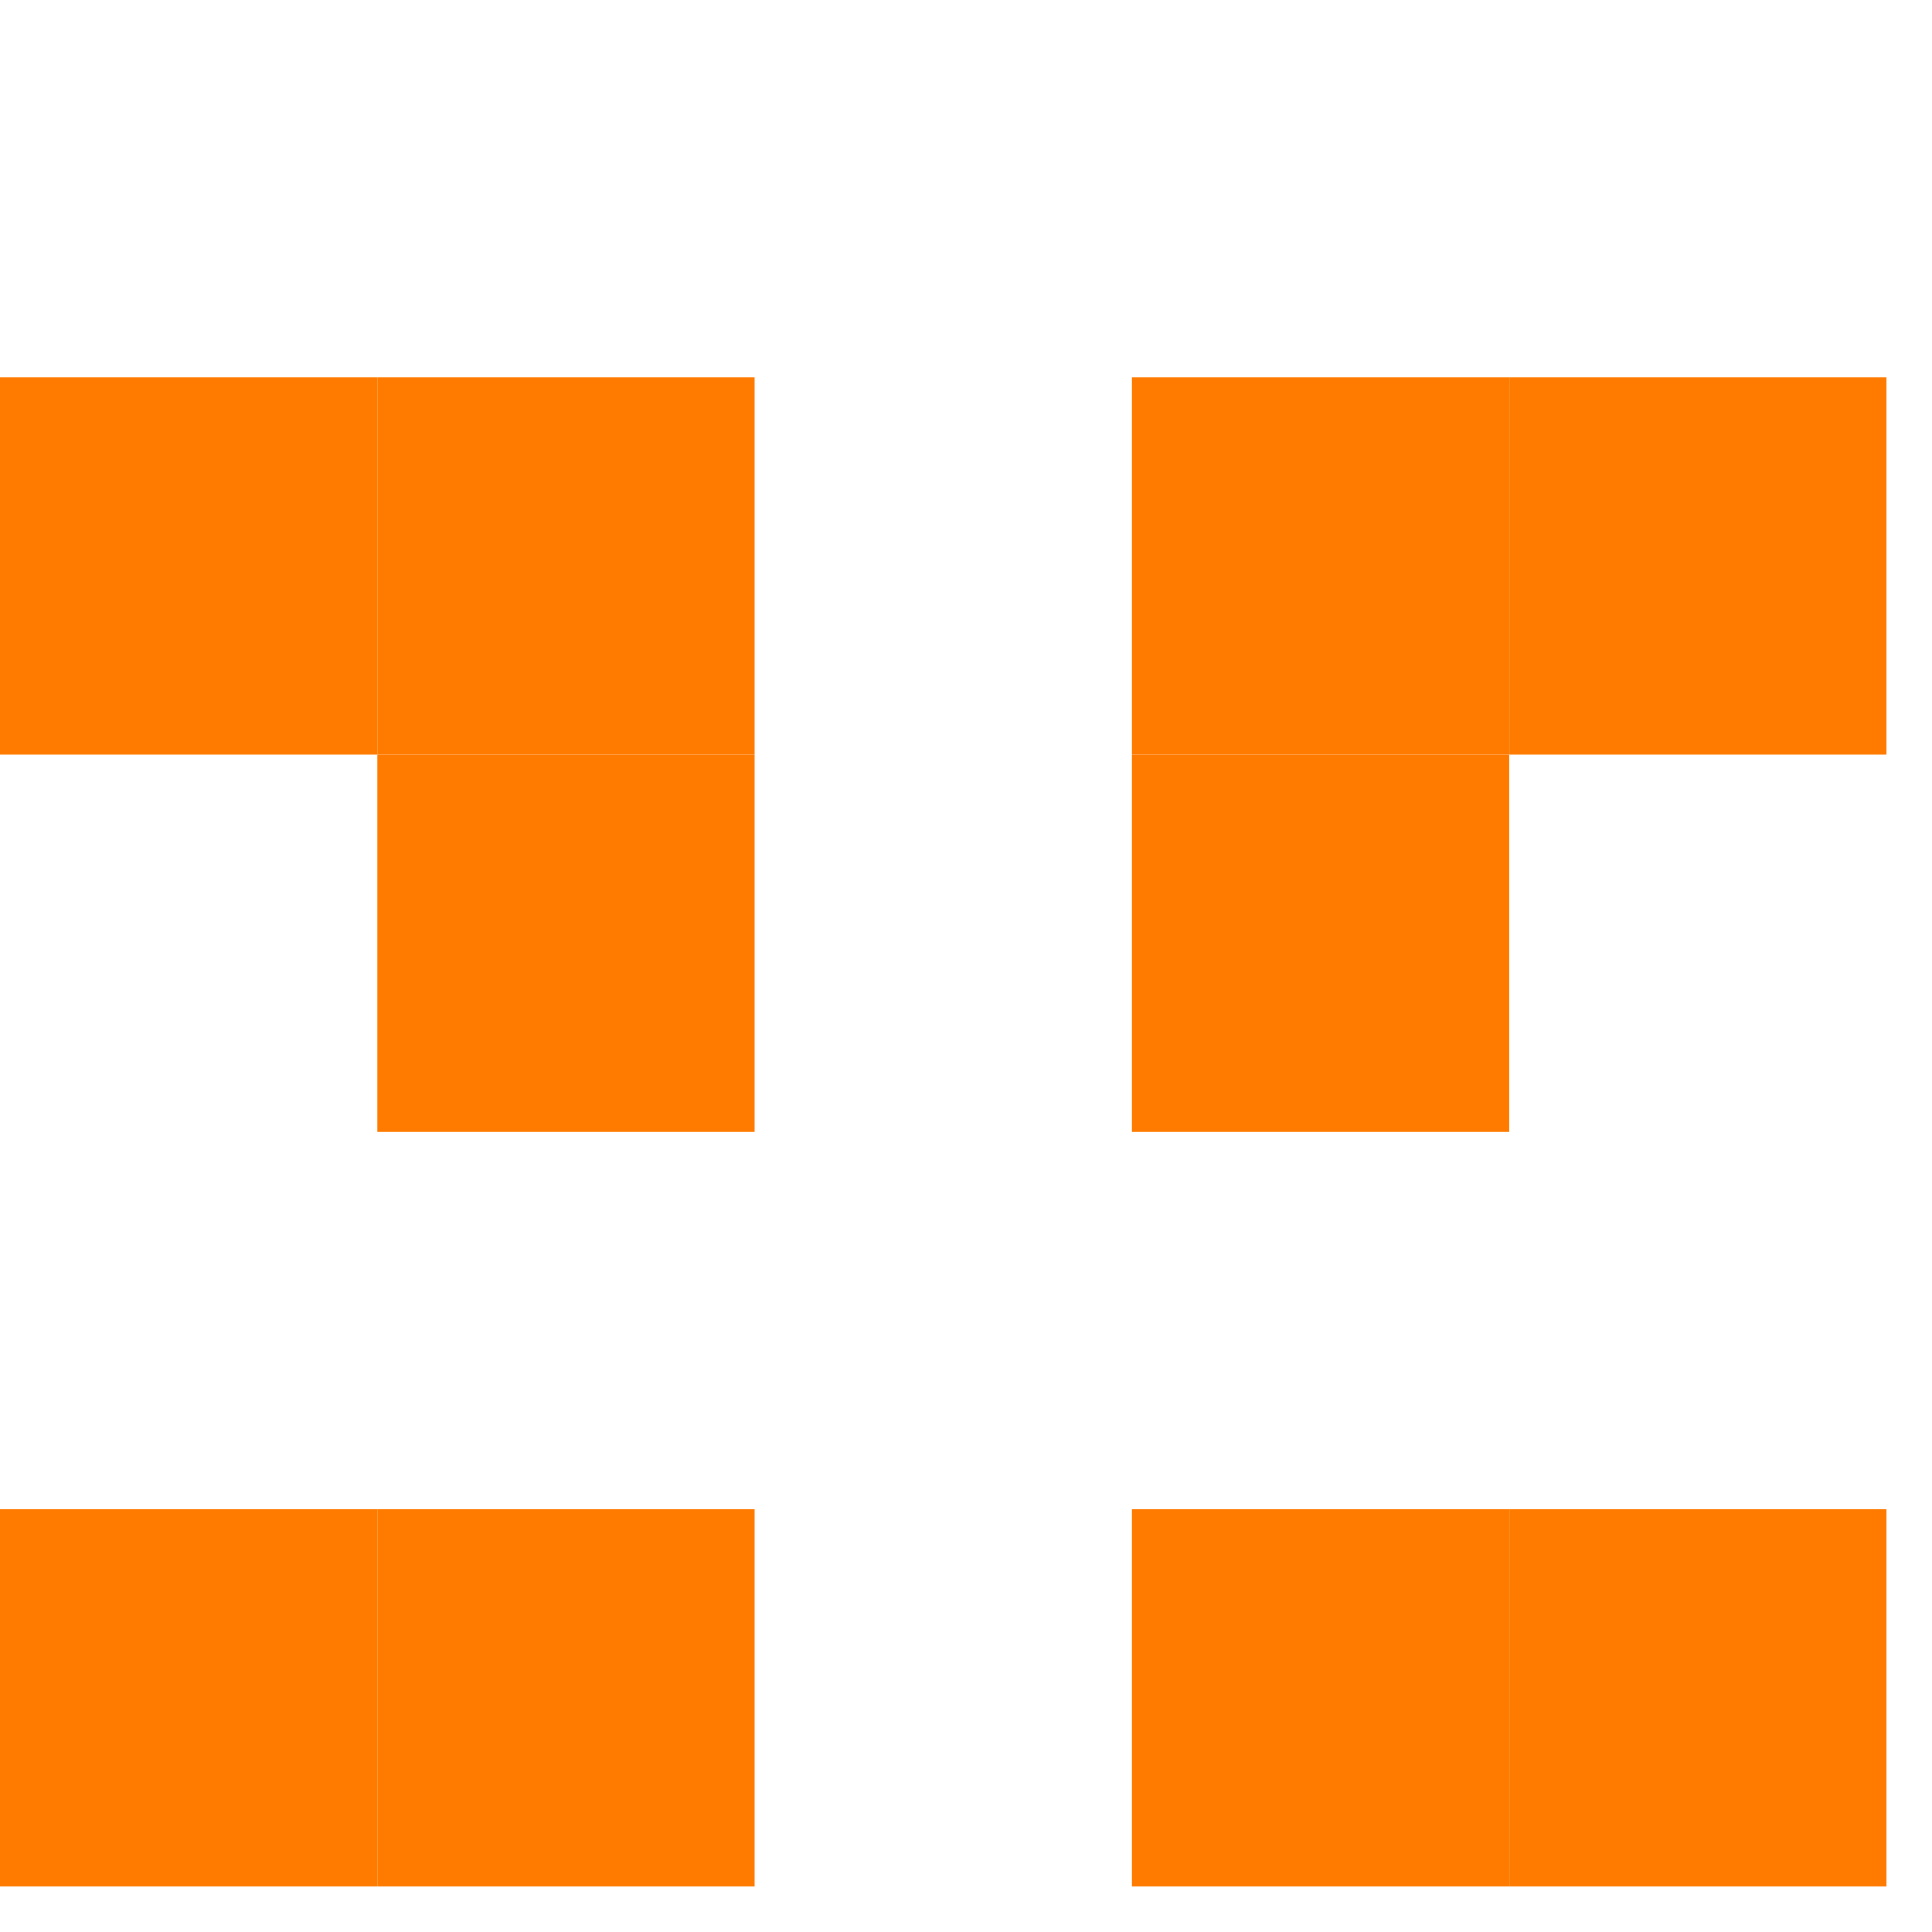
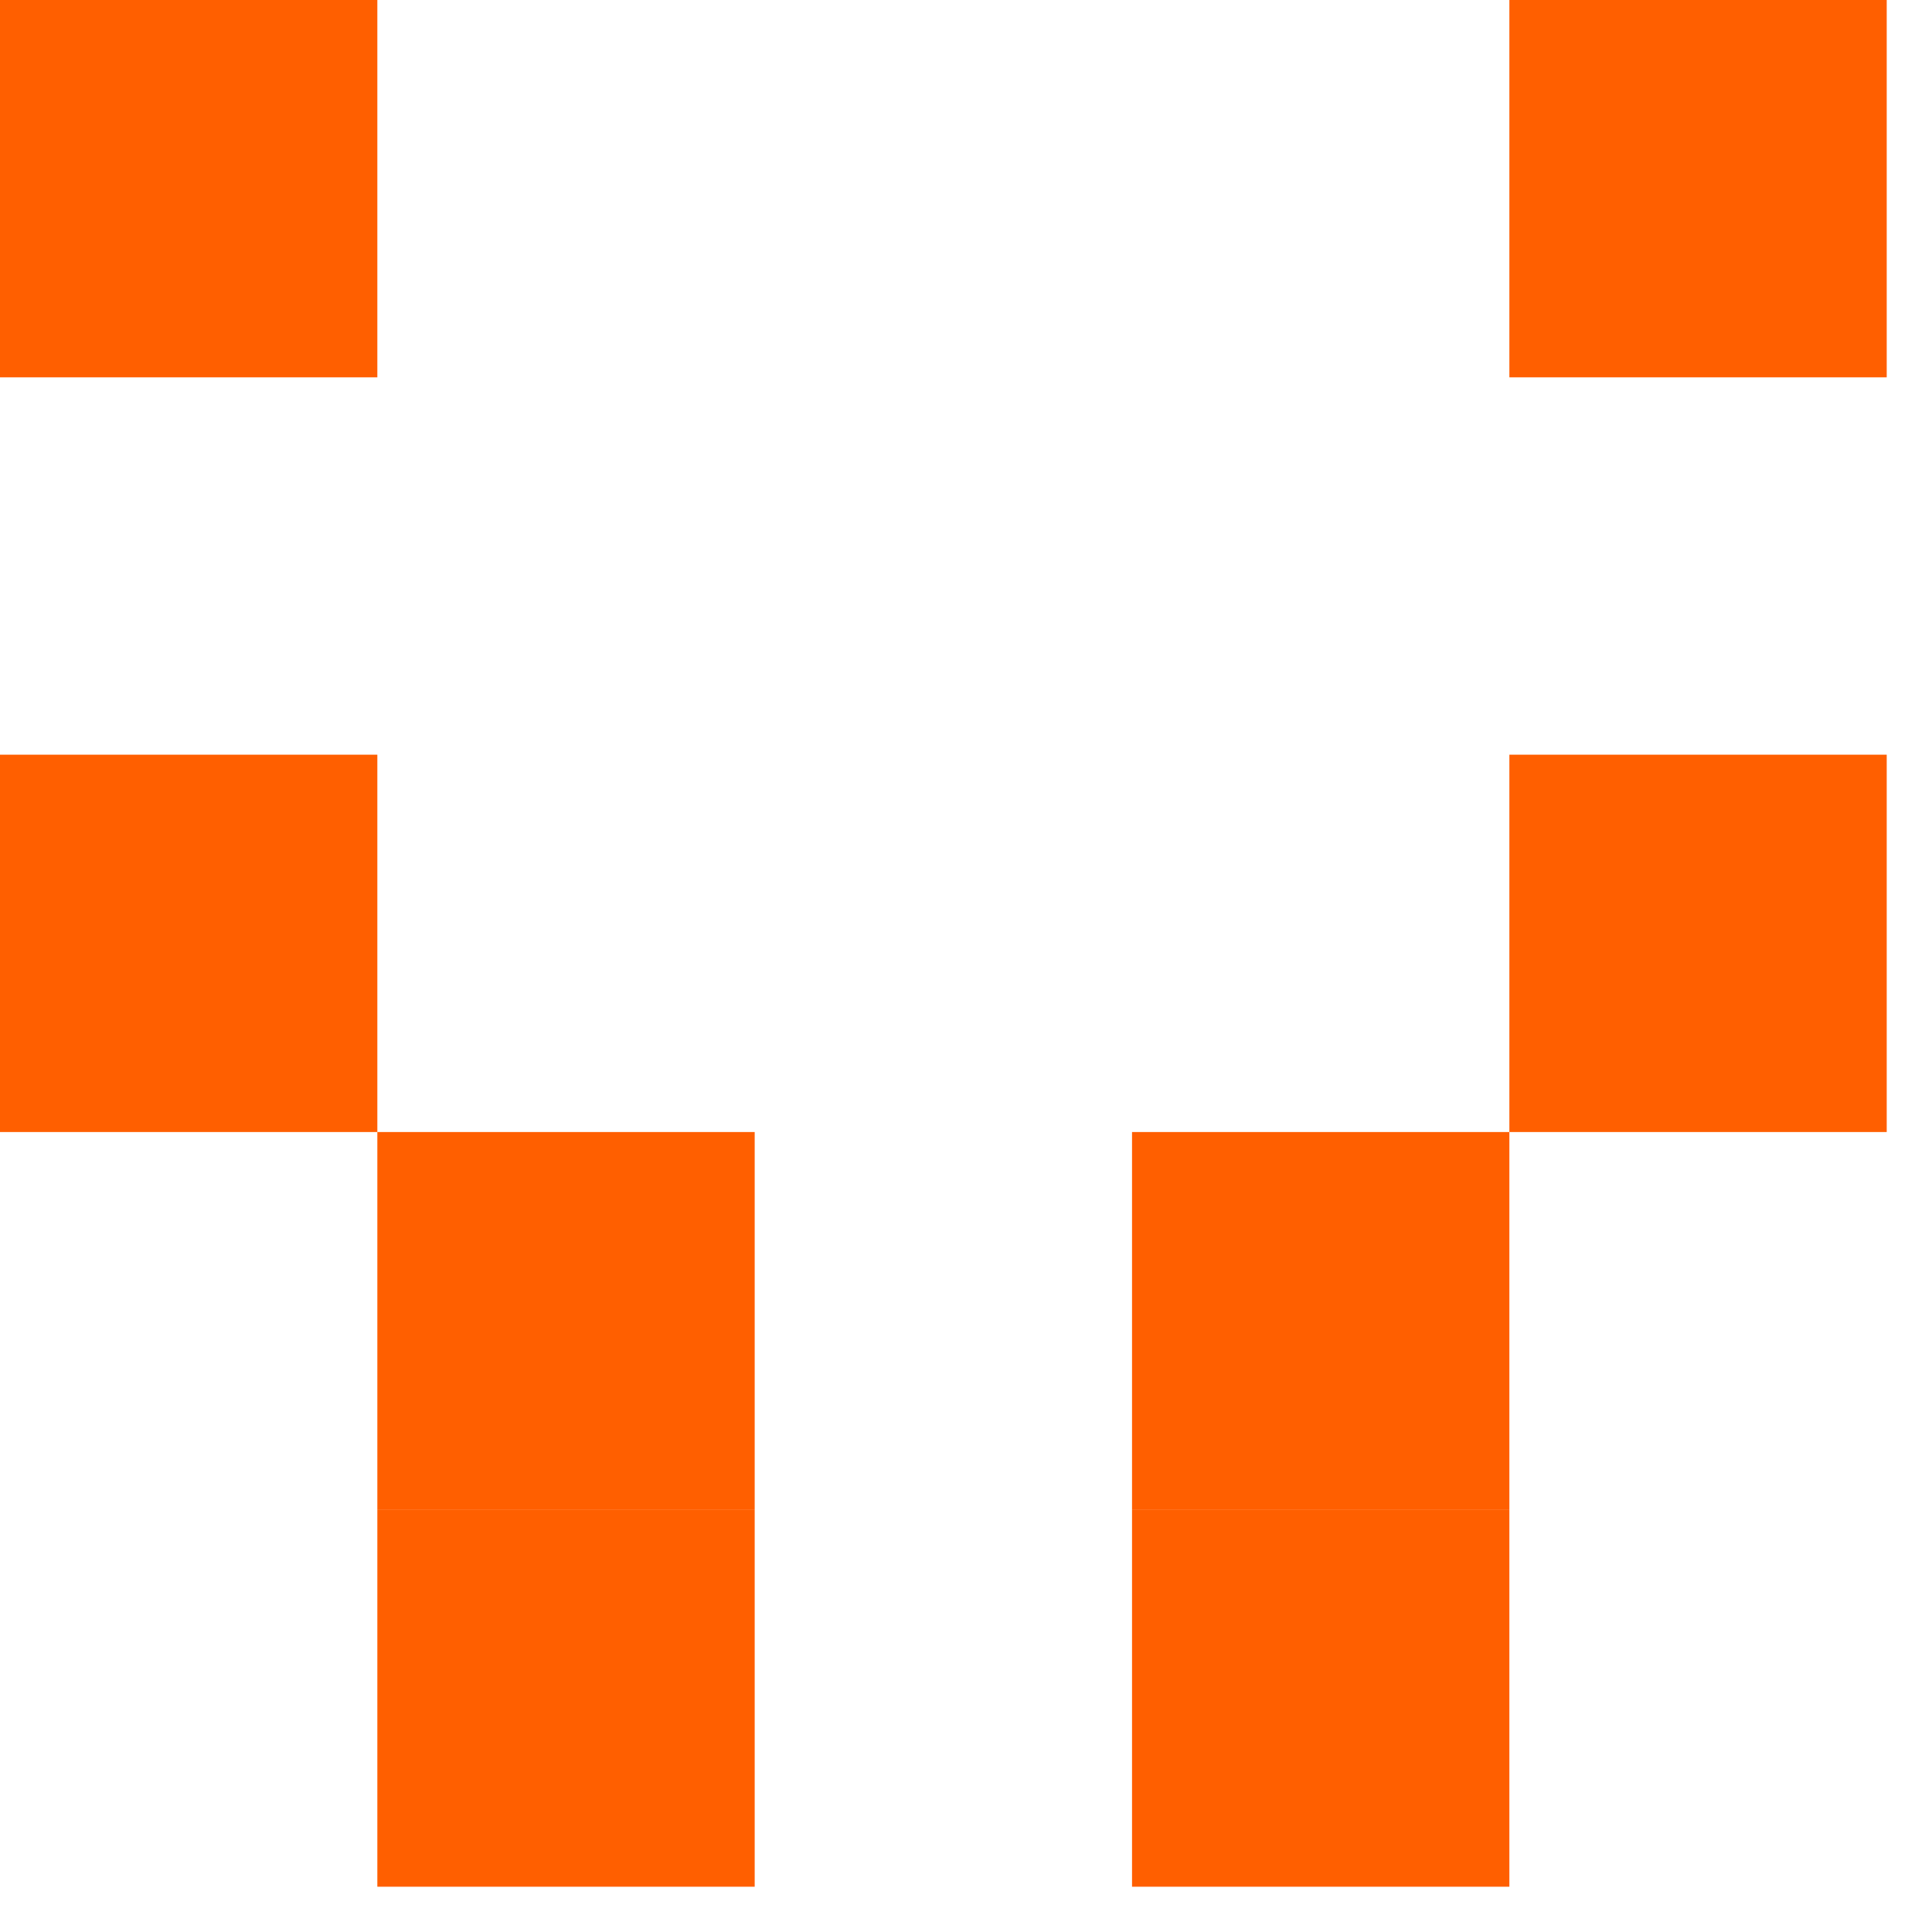
<svg xmlns="http://www.w3.org/2000/svg" id="example-identicon-4-svg" width="128" height="128" viewbox="0 0 128 128">
  <g>
-     <rect x="0" y="0" width="25" height="25" fill="none" />
+     <rect x="0" y="0" width="25" height="25" fill="#ff5f00" />
    <rect x="25" y="0" width="25" height="25" fill="none" />
    <rect x="50" y="0" width="25" height="25" fill="none" />
    <rect x="75" y="0" width="25" height="25" fill="none" />
-     <rect x="100" y="0" width="25" height="25" fill="none" />
-     <rect x="0" y="25" width="25" height="25" fill="#ff7b00" />
-     <rect x="25" y="25" width="25" height="25" fill="#ff7b00" />
+     <rect x="100" y="0" width="25" height="25" fill="#ff5f00" />
+     <rect x="0" y="25" width="25" height="25" fill="none" />
+     <rect x="25" y="25" width="25" height="25" fill="none" />
    <rect x="50" y="25" width="25" height="25" fill="none" />
-     <rect x="75" y="25" width="25" height="25" fill="#ff7b00" />
-     <rect x="100" y="25" width="25" height="25" fill="#ff7b00" />
-     <rect x="0" y="50" width="25" height="25" fill="none" />
-     <rect x="25" y="50" width="25" height="25" fill="#ff7b00" />
+     <rect x="75" y="25" width="25" height="25" fill="none" />
+     <rect x="100" y="25" width="25" height="25" fill="none" />
+     <rect x="0" y="50" width="25" height="25" fill="#ff5f00" />
+     <rect x="25" y="50" width="25" height="25" fill="none" />
    <rect x="50" y="50" width="25" height="25" fill="none" />
-     <rect x="75" y="50" width="25" height="25" fill="#ff7b00" />
-     <rect x="100" y="50" width="25" height="25" fill="none" />
+     <rect x="75" y="50" width="25" height="25" fill="none" />
+     <rect x="100" y="50" width="25" height="25" fill="#ff5f00" />
    <rect x="0" y="75" width="25" height="25" fill="none" />
-     <rect x="25" y="75" width="25" height="25" fill="none" />
+     <rect x="25" y="75" width="25" height="25" fill="#ff5f00" />
    <rect x="50" y="75" width="25" height="25" fill="none" />
-     <rect x="75" y="75" width="25" height="25" fill="none" />
+     <rect x="75" y="75" width="25" height="25" fill="#ff5f00" />
    <rect x="100" y="75" width="25" height="25" fill="none" />
-     <rect x="0" y="100" width="25" height="25" fill="#ff7b00" />
-     <rect x="25" y="100" width="25" height="25" fill="#ff7b00" />
+     <rect x="0" y="100" width="25" height="25" fill="none" />
+     <rect x="25" y="100" width="25" height="25" fill="#ff5f00" />
    <rect x="50" y="100" width="25" height="25" fill="none" />
-     <rect x="75" y="100" width="25" height="25" fill="#ff7b00" />
-     <rect x="100" y="100" width="25" height="25" fill="#ff7b00" />
+     <rect x="75" y="100" width="25" height="25" fill="#ff5f00" />
+     <rect x="100" y="100" width="25" height="25" fill="none" />
  </g>
</svg>
